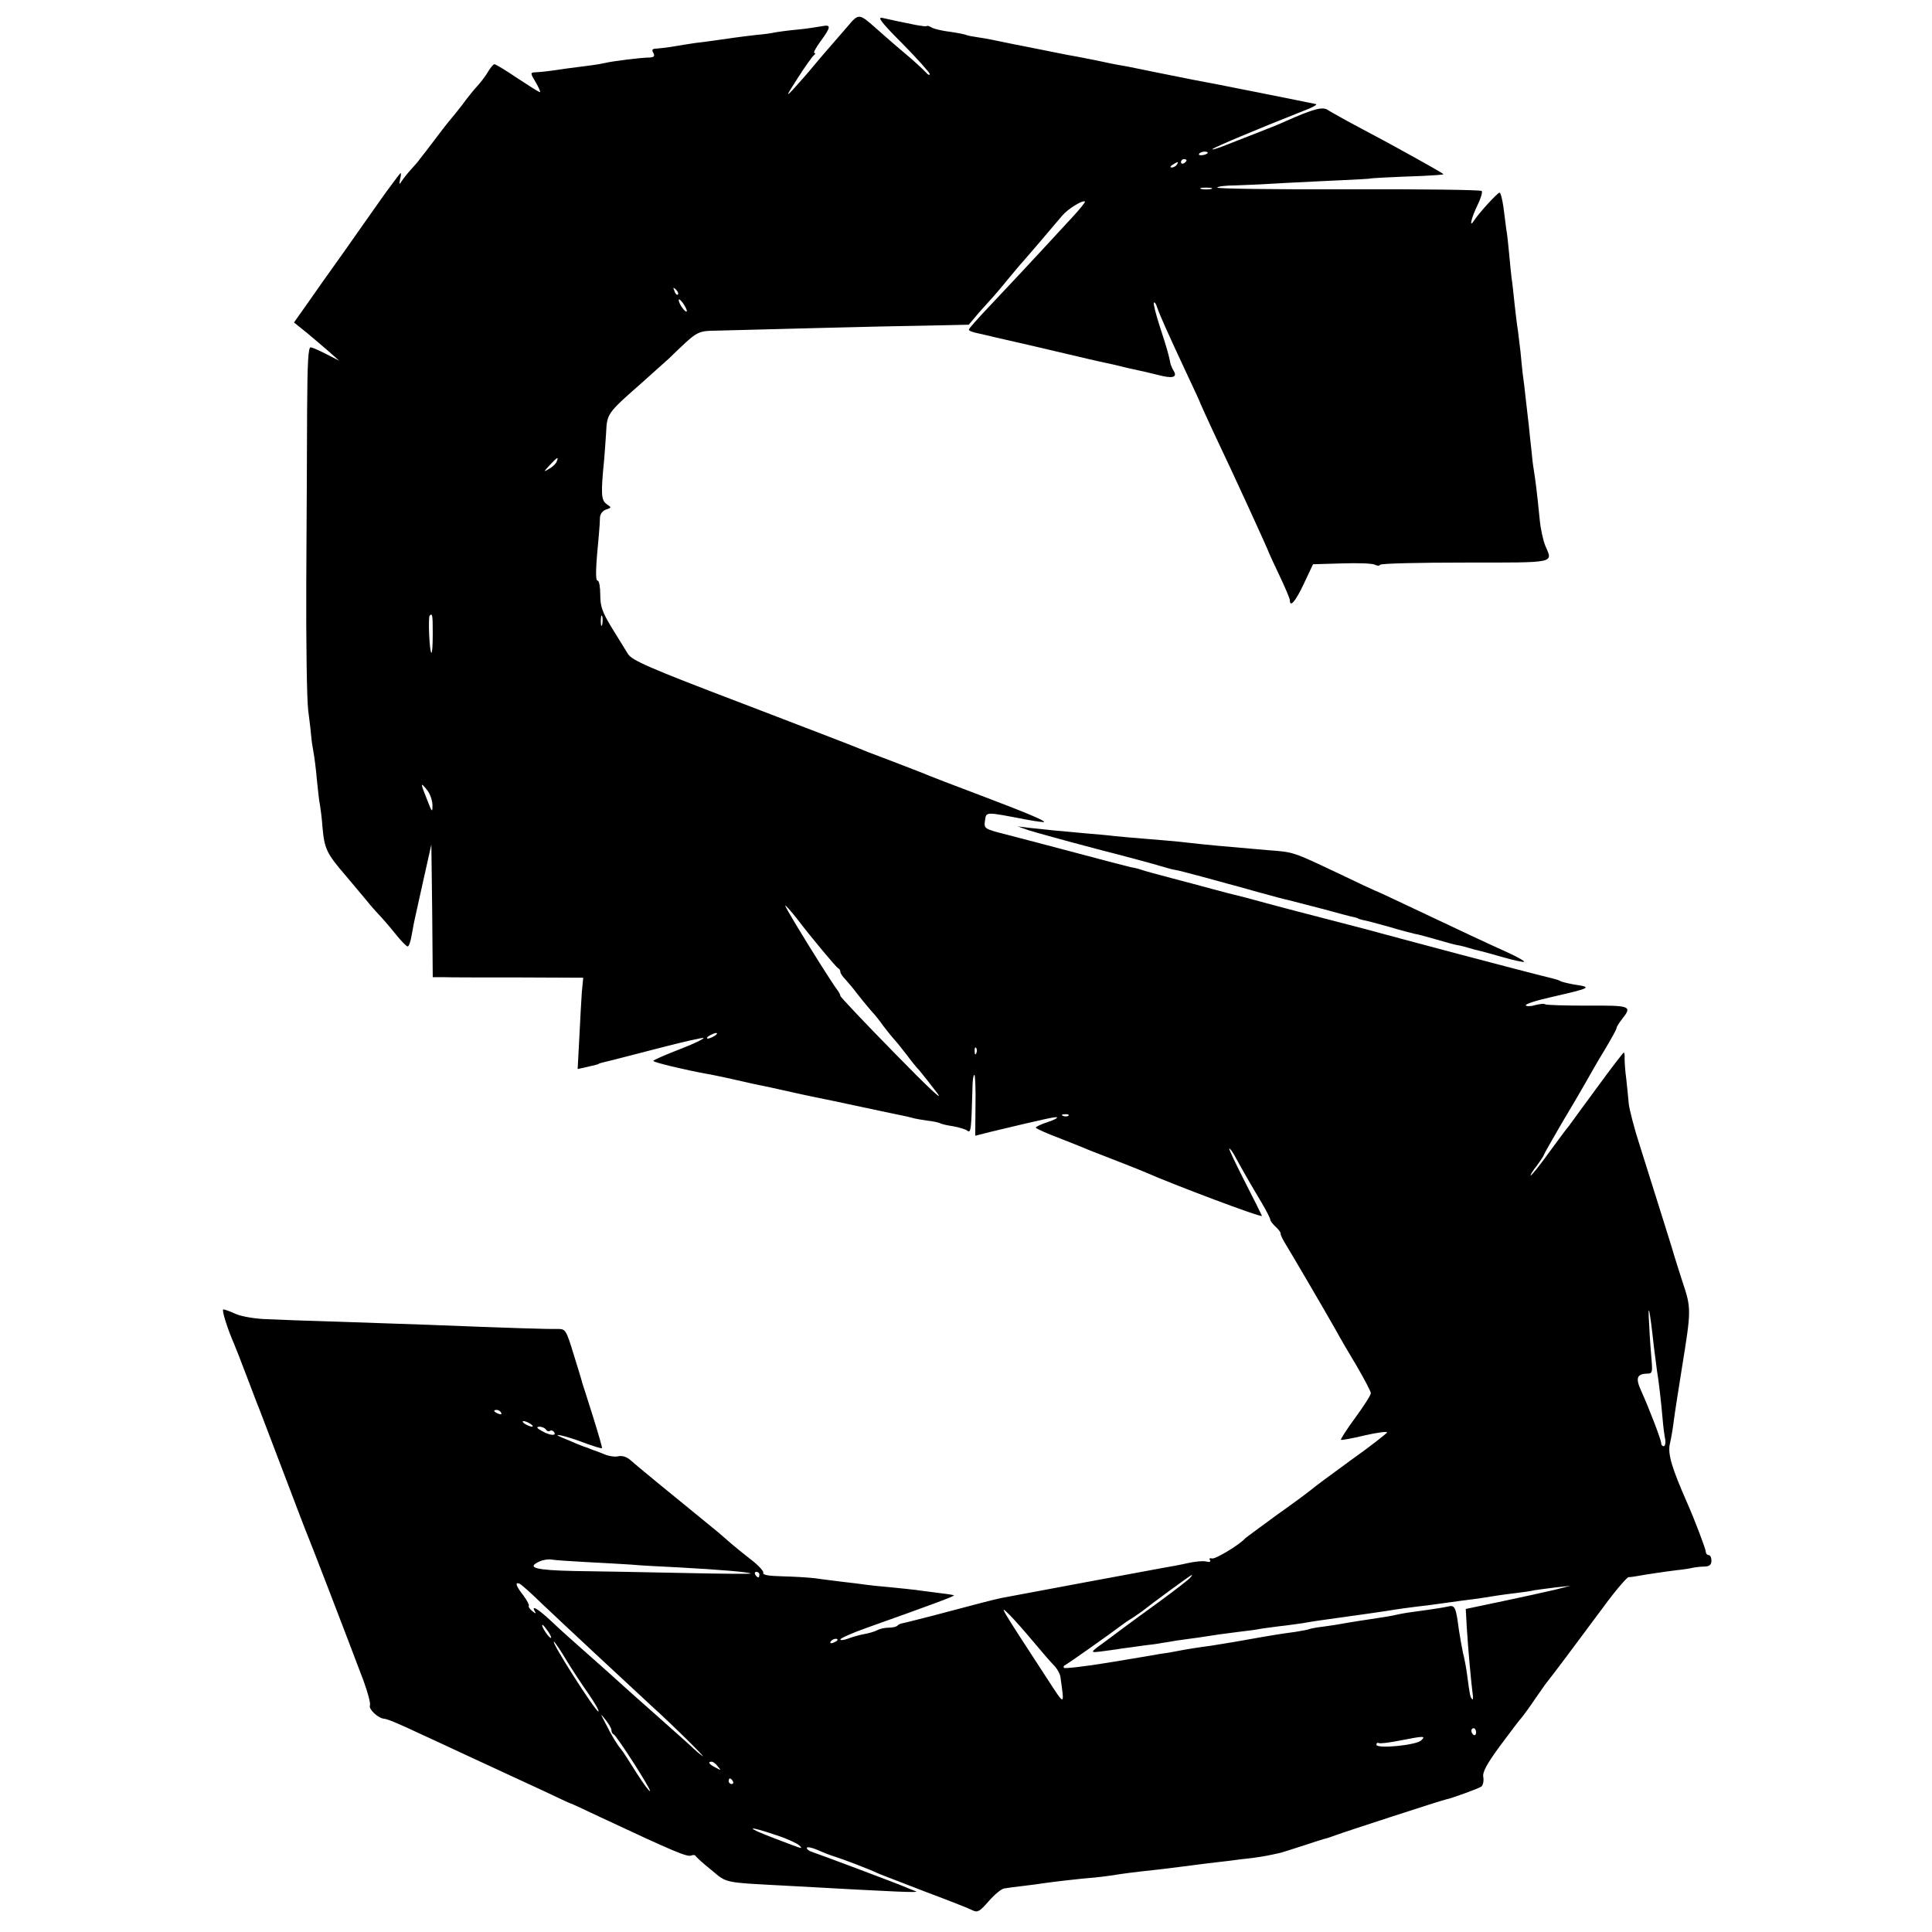
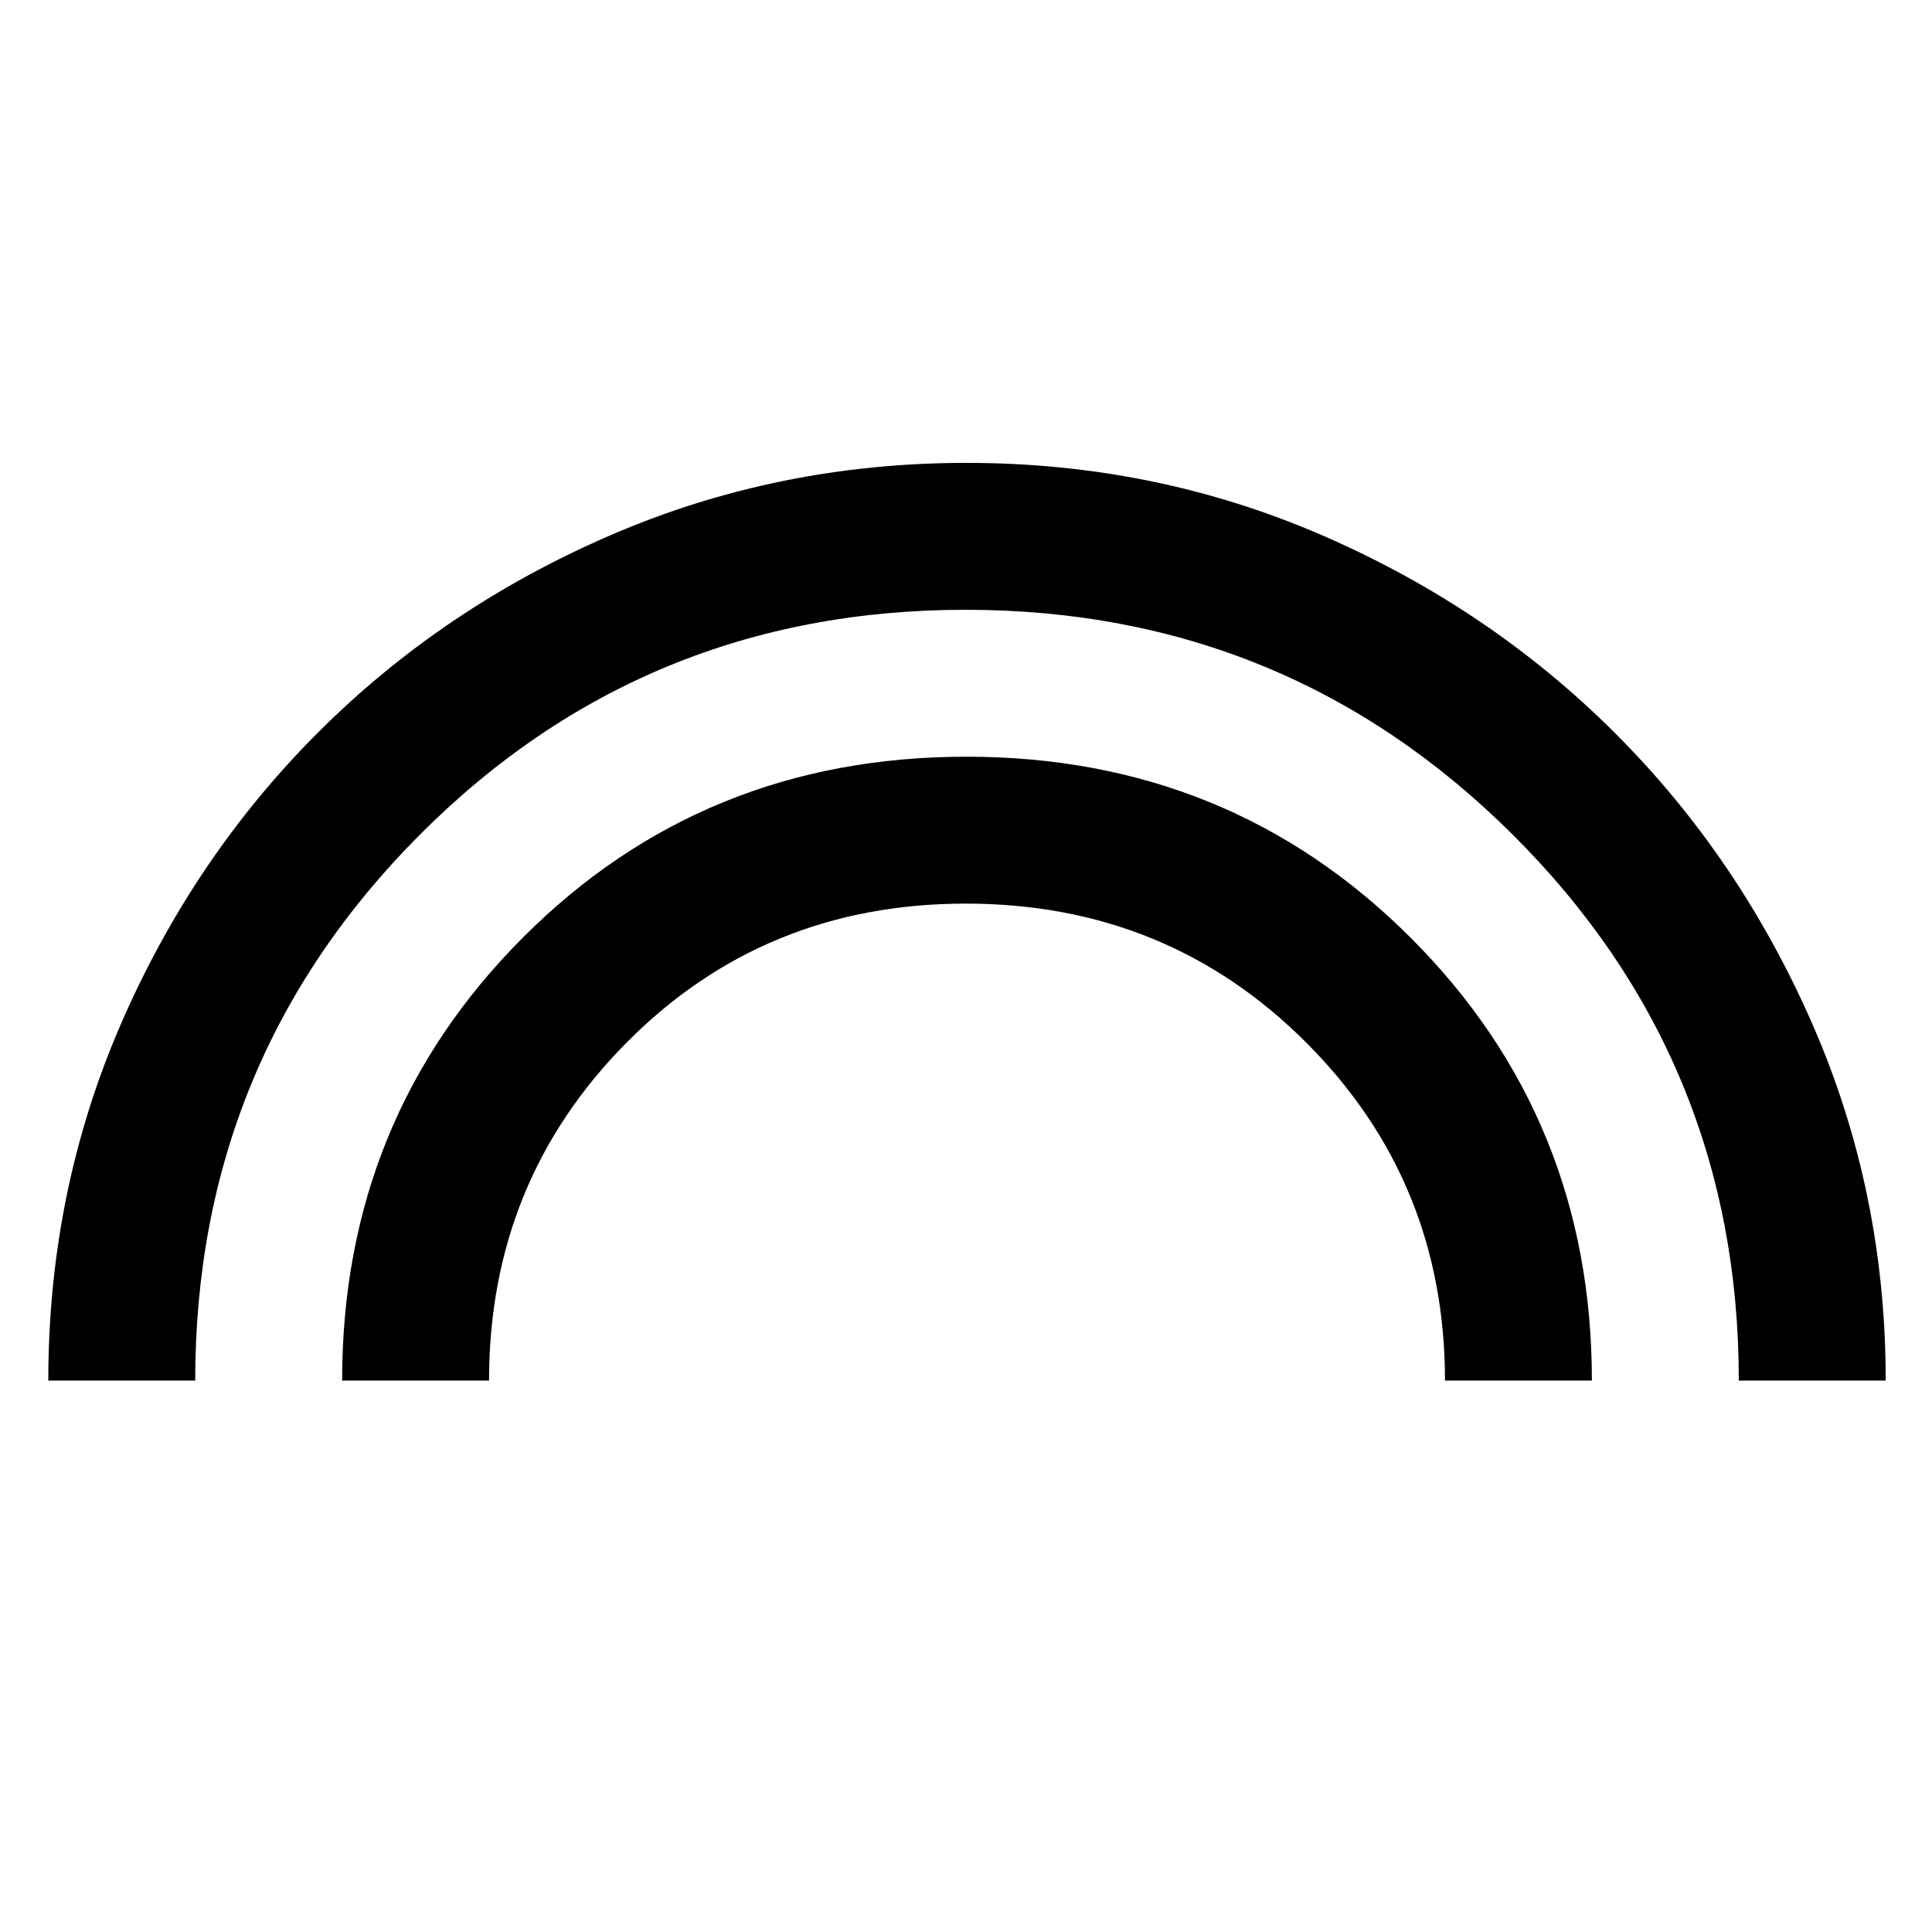
- <svg xmlns="http://www.w3.org/2000/svg" version="1.0" width="692pt" height="692pt" viewBox="0 0 692 692" preserveAspectRatio="xMidYMid meet">
-   <g transform="translate(0,692) scale(0.1,-0.1)" fill="#000000" stroke="none">
-     <path d="M3033 6822 c-23 -26 -49 -57 -59 -68 -11 -12 -37 -43 -59 -69 -22 -27 -55 -64 -73 -84 -29 -31 -26 -25 15 39 26 41 53 78 58 82 6 4 6 8 2 8 -5 0 5 19 22 42 38 52 39 61 4 54 -16 -3 -55 -9 -87 -12 -33 -3 -69 -8 -80 -10 -12 -3 -41 -7 -66 -9 -25 -3 -61 -7 -80 -10 -57 -8 -103 -15 -140 -19 -19 -3 -53 -8 -75 -12 -22 -4 -50 -7 -62 -8 -16 0 -20 -4 -13 -15 6 -12 3 -16 -13 -17 -30 0 -139 -14 -157 -19 -8 -2 -35 -7 -60 -10 -25 -3 -63 -8 -85 -11 -51 -8 -85 -12 -108 -13 -18 -1 -18 -3 2 -36 11 -19 18 -35 15 -35 -4 0 -40 23 -81 50 -41 28 -78 50 -82 50 -4 0 -14 -12 -23 -27 -9 -16 -27 -39 -40 -53 -13 -14 -36 -43 -52 -65 -17 -22 -33 -42 -36 -45 -3 -3 -28 -34 -55 -70 -27 -36 -54 -71 -60 -78 -5 -8 -20 -25 -32 -38 -12 -13 -27 -32 -33 -41 -10 -16 -11 -15 -7 5 3 12 4 22 2 22 -2 0 -26 -33 -55 -72 -28 -40 -93 -131 -143 -203 -51 -71 -113 -159 -138 -195 l-46 -65 46 -37 c25 -21 62 -52 81 -69 l35 -31 -45 23 c-25 13 -50 24 -57 25 -9 2 -12 -55 -13 -224 0 -125 -2 -402 -3 -617 -1 -214 2 -421 7 -460 5 -38 10 -81 11 -95 1 -14 5 -38 8 -55 3 -16 9 -61 12 -98 4 -37 8 -78 11 -90 2 -12 7 -48 9 -79 7 -79 15 -95 83 -174 32 -38 67 -80 78 -93 10 -13 28 -33 39 -45 11 -11 38 -42 59 -68 21 -27 42 -48 46 -48 5 0 11 19 15 43 4 23 9 49 11 57 2 8 16 71 31 140 l28 125 3 -237 2 -238 38 0 c20 -1 141 -1 269 -1 l232 -1 -5 -51 c-2 -29 -6 -102 -9 -164 l-6 -112 23 5 c39 9 53 12 53 14 0 1 9 3 20 6 11 2 95 24 188 48 92 24 167 41 167 38 0 -4 -40 -23 -90 -42 -49 -19 -90 -37 -90 -40 0 -5 113 -32 190 -46 14 -2 45 -9 70 -14 71 -16 91 -21 160 -35 36 -8 76 -17 90 -20 14 -3 45 -10 70 -15 25 -5 98 -20 162 -34 64 -14 128 -27 142 -30 15 -3 34 -7 44 -10 9 -3 34 -7 54 -10 21 -2 41 -7 45 -9 4 -3 26 -8 47 -11 22 -4 45 -11 51 -16 13 -10 14 6 18 148 0 28 3 52 7 52 3 0 5 -49 4 -109 l-1 -109 51 13 c196 47 238 56 242 53 2 -3 -14 -11 -36 -18 -22 -7 -40 -16 -40 -19 0 -3 40 -21 88 -39 48 -19 96 -38 107 -43 11 -4 56 -22 100 -39 44 -17 89 -35 100 -40 95 -42 415 -163 415 -155 0 1 -27 56 -60 120 -33 65 -59 119 -57 121 2 2 13 -13 24 -34 24 -44 49 -88 92 -160 17 -29 31 -56 31 -61 0 -4 9 -16 20 -26 10 -9 18 -20 17 -24 -1 -3 6 -17 14 -31 17 -27 154 -261 187 -320 10 -19 42 -74 71 -122 28 -48 51 -92 51 -98 0 -7 -25 -46 -55 -87 -31 -42 -54 -78 -52 -80 2 -2 41 5 86 16 45 10 81 15 79 10 -2 -4 -59 -49 -128 -98 -69 -50 -132 -97 -140 -104 -8 -7 -64 -49 -125 -92 -60 -44 -112 -82 -115 -85 -20 -23 -108 -76 -119 -72 -8 2 -11 0 -7 -6 4 -6 -2 -8 -14 -5 -10 3 -41 0 -67 -6 -26 -6 -64 -13 -83 -16 -28 -5 -512 -95 -585 -109 -25 -5 -112 -28 -240 -62 -55 -14 -105 -27 -112 -28 -7 -1 -16 -5 -19 -9 -4 -4 -18 -7 -31 -7 -14 0 -32 -4 -41 -9 -9 -5 -30 -11 -47 -14 -16 -3 -42 -10 -57 -16 -16 -6 -28 -7 -28 -3 0 4 42 23 93 41 236 84 317 114 314 117 -1 1 -25 5 -52 8 -28 4 -65 8 -83 11 -19 2 -61 7 -95 10 -34 3 -73 7 -87 9 -14 2 -50 7 -80 10 -30 4 -75 9 -100 13 -25 3 -78 6 -118 7 -48 1 -71 5 -68 12 2 6 -17 27 -43 47 -26 20 -59 47 -73 59 -14 13 -35 30 -46 40 -182 148 -301 246 -316 260 -12 10 -28 15 -41 12 -11 -3 -34 0 -50 7 -17 7 -33 13 -37 14 -5 2 -10 4 -13 5 -3 1 -8 3 -12 5 -5 1 -21 7 -38 14 -16 7 -39 17 -50 21 -48 20 9 8 70 -15 37 -14 69 -24 71 -22 2 1 -13 52 -32 113 -19 60 -36 114 -38 119 -1 6 -15 52 -31 103 -28 91 -29 92 -59 92 -29 -1 -164 3 -466 15 -74 2 -218 8 -320 11 -102 3 -216 7 -255 9 -38 1 -87 9 -109 18 -21 10 -42 17 -46 17 -7 0 14 -68 39 -125 5 -11 23 -58 41 -105 18 -47 36 -94 40 -105 5 -11 45 -117 90 -235 45 -118 85 -224 90 -235 8 -18 136 -350 202 -525 15 -41 26 -81 23 -89 -5 -13 29 -45 50 -47 13 -1 49 -16 132 -55 37 -17 100 -46 138 -64 156 -72 194 -90 294 -136 57 -27 104 -49 106 -49 2 0 49 -22 106 -49 265 -124 310 -143 325 -137 7 3 14 2 16 -2 2 -4 27 -27 56 -50 58 -48 38 -44 282 -57 394 -22 466 -25 450 -19 -8 3 -24 9 -35 14 -27 12 -315 120 -337 127 -10 3 -18 9 -18 14 0 5 17 2 38 -7 20 -9 48 -20 62 -24 29 -9 126 -46 155 -60 11 -5 88 -34 170 -66 83 -31 159 -61 170 -67 16 -8 25 -3 56 33 21 24 46 45 56 46 10 2 41 6 68 9 28 3 61 8 75 10 26 4 137 17 180 20 14 1 43 5 65 8 35 6 73 11 175 22 46 6 115 14 158 20 23 3 61 7 85 10 23 3 60 8 82 10 37 5 59 9 103 19 9 3 46 14 82 26 36 12 70 23 75 24 6 1 24 7 40 13 29 11 385 127 395 128 17 3 117 39 126 46 6 5 9 20 7 33 -4 18 11 46 60 113 36 48 71 95 79 103 7 9 27 36 43 60 17 25 36 51 42 60 16 19 106 139 206 274 43 59 84 106 90 107 7 0 21 2 32 4 27 5 93 15 141 21 21 2 48 6 59 9 11 2 30 4 43 4 15 1 22 7 22 21 0 11 -4 20 -10 20 -5 0 -10 5 -10 11 0 10 -40 115 -66 174 -56 127 -71 177 -63 213 5 21 11 57 14 82 3 25 17 113 30 195 33 204 33 209 1 305 -15 47 -29 90 -30 95 -2 9 -43 139 -122 390 -20 61 -37 128 -40 150 -2 22 -6 63 -9 90 -4 28 -6 60 -6 73 1 12 -1 22 -3 22 -2 0 -46 -57 -97 -127 -52 -71 -97 -132 -101 -138 -5 -5 -36 -47 -69 -92 -33 -46 -63 -83 -66 -83 -3 0 6 15 21 34 14 19 26 37 26 40 0 2 28 51 61 108 34 57 73 123 87 148 14 25 44 78 68 117 24 40 44 76 44 80 0 5 9 19 20 33 37 47 31 49 -125 48 -80 0 -148 2 -151 5 -3 3 -19 1 -35 -3 -16 -5 -31 -5 -34 -1 -2 5 39 18 93 30 144 33 146 35 78 45 -21 4 -42 9 -47 12 -5 3 -17 7 -26 9 -27 6 -238 61 -328 85 -44 12 -138 37 -210 56 -71 19 -137 37 -145 39 -8 2 -69 18 -135 35 -66 17 -162 42 -213 56 -51 14 -100 27 -110 29 -9 2 -44 11 -77 20 -33 9 -100 27 -150 40 -49 13 -97 26 -105 29 -8 3 -26 8 -40 10 -14 3 -101 26 -195 51 -93 25 -206 54 -251 66 -79 20 -80 21 -76 50 5 32 -1 32 145 4 37 -7 67 -11 67 -9 0 6 -64 33 -225 94 -88 33 -187 71 -220 85 -33 13 -91 35 -130 50 -38 14 -79 30 -90 35 -11 5 -198 77 -415 160 -339 129 -397 155 -411 178 -9 15 -35 57 -58 94 -34 56 -41 76 -41 118 0 27 -4 50 -9 50 -9 0 -8 41 4 165 2 22 4 50 4 62 1 13 10 24 22 28 20 7 20 7 1 20 -19 14 -20 38 -8 160 2 22 5 65 7 96 3 66 5 70 119 170 46 41 93 83 105 94 109 105 99 99 183 101 42 1 199 5 347 9 149 4 332 8 407 9 l138 3 37 44 c21 23 45 50 53 59 8 9 32 37 53 63 21 25 43 52 50 59 10 11 69 80 142 166 20 24 74 57 81 50 2 -2 -19 -28 -47 -58 -161 -175 -232 -250 -296 -318 -40 -42 -73 -79 -73 -83 0 -4 17 -10 38 -14 20 -5 42 -9 47 -11 12 -3 141 -32 174 -40 13 -3 51 -12 85 -20 34 -8 72 -17 85 -20 12 -3 53 -12 90 -20 36 -9 75 -18 86 -20 11 -2 44 -10 73 -17 52 -14 71 -9 55 16 -4 6 -8 17 -10 22 -8 40 -14 59 -38 133 -15 46 -25 86 -22 88 3 3 8 -5 12 -18 9 -26 34 -83 106 -237 27 -57 49 -105 49 -107 0 -1 21 -47 46 -101 72 -151 197 -424 199 -433 1 -3 18 -40 38 -82 20 -42 37 -82 37 -88 0 -28 21 -3 50 59 l33 70 104 3 c58 2 111 0 118 -5 8 -4 16 -4 18 0 3 5 141 8 306 8 329 0 313 -3 286 60 -8 20 -17 61 -20 93 -10 102 -16 146 -21 177 -3 17 -7 50 -9 75 -3 25 -7 63 -9 85 -3 22 -7 65 -11 95 -3 30 -8 71 -11 91 -2 20 -6 56 -8 80 -3 24 -7 58 -9 74 -3 17 -8 59 -12 95 -4 36 -8 79 -11 95 -2 17 -6 57 -9 90 -3 33 -7 71 -10 85 -2 14 -6 49 -10 78 -4 28 -10 52 -14 52 -7 0 -75 -74 -92 -101 -18 -28 -9 11 13 56 12 24 19 48 15 51 -4 4 -218 7 -477 6 -258 -1 -470 2 -470 6 0 4 30 8 68 8 37 1 119 5 182 9 63 3 156 8 205 10 50 2 90 5 90 5 0 2 85 6 193 10 39 2 72 4 72 6 0 2 -52 32 -165 94 -16 9 -75 41 -130 70 -55 29 -108 59 -119 66 -19 13 -51 4 -151 -40 -16 -8 -59 -25 -95 -39 -36 -14 -90 -35 -120 -47 -30 -12 -51 -18 -47 -14 7 7 147 66 326 137 30 11 50 22 45 24 -12 3 -402 81 -439 87 -16 3 -75 15 -130 26 -55 11 -111 23 -125 25 -14 2 -59 11 -100 20 -41 8 -86 17 -100 19 -14 3 -50 10 -80 16 -30 6 -64 13 -75 15 -11 2 -42 8 -70 14 -27 6 -68 14 -90 17 -21 3 -42 7 -45 9 -4 2 -29 7 -56 11 -27 3 -57 10 -66 15 -10 6 -18 8 -18 6 0 -3 -19 0 -42 4 -24 5 -54 11 -68 14 -14 3 -36 8 -50 11 -19 4 -2 -18 73 -93 53 -54 97 -103 97 -108 0 -6 -6 -3 -13 5 -7 8 -41 40 -77 70 -36 30 -79 68 -97 84 -68 60 -66 60 -110 8z m1292 -451 c-9 -8 -36 -10 -30 -2 2 4 11 8 20 8 8 0 13 -3 10 -6z m-75 -25 c0 -3 -4 -8 -10 -11 -5 -3 -10 -1 -10 4 0 6 5 11 10 11 6 0 10 -2 10 -4z m-35 -16 c-3 -5 -12 -10 -18 -10 -7 0 -6 4 3 10 19 12 23 12 15 0z m123 -87 c-10 -2 -26 -2 -35 0 -10 3 -2 5 17 5 19 0 27 -2 18 -5z m-1910 -378 c-3 -3 -9 2 -12 12 -6 14 -5 15 5 6 7 -7 10 -15 7 -18z m32 -59 c0 -5 -7 -1 -15 10 -8 10 -14 24 -14 29 0 6 6 1 14 -9 8 -11 15 -24 15 -30z m-466 -539 c-2 -7 -14 -19 -27 -26 -21 -13 -21 -12 2 13 27 29 33 32 25 13z m-444 -619 c0 -39 -2 -69 -5 -66 -7 6 -12 127 -6 133 10 10 11 3 11 -67z m607 35 c-3 -10 -5 -4 -5 12 0 17 2 24 5 18 2 -7 2 -21 0 -30z m-608 -648 c0 -27 -2 -24 -19 20 -25 62 -25 66 0 35 11 -14 19 -38 19 -55z m1309 -410 c43 -57 138 -171 144 -173 5 -2 8 -8 8 -13 0 -5 8 -17 18 -27 9 -10 28 -32 42 -51 14 -18 36 -45 50 -61 14 -15 34 -40 44 -55 11 -14 28 -36 39 -48 11 -12 31 -38 46 -57 14 -19 34 -44 44 -54 9 -11 38 -47 63 -80 28 -37 -32 19 -149 139 -108 110 -197 204 -197 208 0 4 -5 13 -10 20 -19 23 -178 278 -187 302 -4 9 20 -18 45 -50z m-298 -415 c-8 -5 -19 -10 -25 -10 -5 0 -3 5 5 10 8 5 20 10 25 10 6 0 3 -5 -5 -10z m937 -62 c-3 -8 -6 -5 -6 6 -1 11 2 17 5 13 3 -3 4 -12 1 -19z m330 -224 c-3 -3 -12 -4 -19 -1 -8 3 -5 6 6 6 11 1 17 -2 13 -5z m2097 -829 c4 -33 9 -71 11 -85 6 -33 15 -114 20 -171 2 -25 6 -58 9 -72 3 -15 0 -27 -5 -27 -5 0 -9 5 -9 11 0 11 -40 117 -72 188 -21 46 -15 61 25 61 14 0 16 7 13 43 -2 23 -7 83 -9 132 -6 92 2 58 17 -80z m-4129 -235 c3 -6 -1 -7 -9 -4 -18 7 -21 14 -7 14 6 0 13 -4 16 -10z m105 -40 c8 -5 11 -10 5 -10 -5 0 -17 5 -25 10 -8 5 -10 10 -5 10 6 0 17 -5 25 -10z m55 -20 c4 -6 10 -8 15 -5 5 3 11 1 15 -5 9 -14 -16 -12 -45 5 -18 10 -20 14 -8 15 9 0 20 -5 23 -10z m145 -475 c58 -3 130 -7 160 -9 30 -3 107 -7 170 -10 147 -8 254 -17 259 -22 2 -2 -108 -1 -245 2 -137 3 -312 6 -388 7 -139 3 -172 12 -124 34 13 6 32 9 43 7 11 -2 67 -6 125 -9z m620 -45 c0 -5 -2 -10 -4 -10 -3 0 -8 5 -11 10 -3 6 -1 10 4 10 6 0 11 -4 11 -10z m1542 -12 c-6 -7 -54 -44 -107 -83 -53 -38 -111 -81 -130 -95 -18 -14 -45 -33 -59 -44 -65 -47 -64 -46 -21 -41 22 3 54 7 70 10 17 2 53 7 80 11 28 3 57 7 65 9 8 1 33 5 55 9 22 3 58 8 80 11 49 8 85 13 149 21 27 3 57 7 66 9 9 2 41 6 71 10 30 3 68 9 84 11 17 3 41 7 55 9 139 19 263 37 278 40 11 2 43 6 73 10 30 3 65 8 79 10 14 2 50 7 80 11 30 4 64 8 75 10 42 7 82 13 125 18 25 3 54 7 65 10 11 2 45 6 75 10 l55 6 -55 -14 c-30 -7 -115 -26 -187 -41 l-133 -28 4 -71 c5 -80 16 -199 21 -235 2 -13 1 -21 -2 -17 -7 7 -8 11 -18 86 -3 25 -10 61 -15 80 -4 19 -11 58 -15 85 -10 78 -14 87 -38 81 -12 -3 -44 -8 -72 -12 -68 -9 -87 -12 -110 -17 -19 -5 -59 -11 -139 -23 -21 -3 -48 -8 -60 -10 -11 -2 -41 -7 -65 -10 -25 -3 -47 -7 -51 -9 -3 -2 -26 -6 -50 -10 -59 -8 -78 -11 -185 -30 -49 -9 -103 -17 -120 -20 -32 -4 -85 -12 -125 -20 -14 -3 -38 -7 -55 -9 -16 -3 -99 -17 -184 -31 -85 -14 -157 -22 -160 -19 -3 4 -1 8 4 10 9 4 166 115 200 141 6 5 23 17 40 27 16 11 34 23 40 28 26 21 170 127 174 127 2 1 -1 -5 -7 -11z m-2320 -93 c78 -74 296 -277 387 -361 84 -76 208 -199 186 -183 -11 8 -24 19 -30 25 -5 6 -71 64 -145 130 -74 65 -141 126 -150 134 -9 8 -49 44 -90 80 -41 36 -97 86 -124 112 -49 46 -75 61 -60 36 5 -9 2 -8 -9 1 -10 8 -15 16 -13 19 3 2 -6 19 -19 37 -26 33 -32 49 -15 43 5 -1 42 -34 82 -73z m1759 -135 c30 -36 63 -74 74 -85 11 -11 21 -29 23 -40 15 -108 18 -108 -49 -5 -171 262 -173 266 -132 225 16 -16 54 -59 84 -95z m-1736 34 c9 -15 12 -23 6 -20 -11 7 -35 46 -28 46 3 0 12 -12 22 -26z m1035 -28 c0 -2 -7 -7 -16 -10 -8 -3 -12 -2 -9 4 6 10 25 14 25 6z m-974 -68 c21 -35 58 -91 82 -125 24 -35 40 -63 35 -63 -11 1 -170 250 -159 250 2 0 22 -28 42 -62z m164 -255 c0 -6 3 -13 8 -15 11 -5 135 -198 130 -203 -2 -3 -24 27 -49 66 -24 39 -48 76 -54 83 -15 18 -33 47 -55 91 -21 40 -21 40 -1 15 11 -14 21 -30 21 -37z m3097 -8 c0 -8 -4 -12 -9 -9 -4 3 -8 9 -8 15 0 5 4 9 8 9 5 0 9 -7 9 -15z m-197 -29 c-18 -17 -160 -31 -160 -15 0 5 3 8 8 6 4 -3 36 1 72 8 92 18 98 18 80 1z m-2519 -93 c13 -15 12 -15 -8 -4 -24 12 -29 21 -14 21 5 0 15 -7 22 -17z m54 -53 c3 -5 1 -10 -4 -10 -6 0 -11 5 -11 10 0 6 2 10 4 10 3 0 8 -4 11 -10z m158 -194 c37 -12 73 -29 80 -36 13 -14 20 -16 -93 27 -105 40 -96 46 13 9z" />
-     <path d="M3685 3946 c22 -7 130 -37 240 -66 110 -28 216 -57 235 -63 19 -6 42 -12 50 -13 8 -1 51 -12 95 -24 44 -12 87 -24 95 -26 8 -2 56 -15 105 -29 50 -14 99 -27 110 -29 11 -3 65 -17 120 -31 55 -15 107 -29 115 -30 8 -2 15 -4 15 -5 0 -1 7 -3 15 -5 8 -1 50 -12 93 -24 43 -13 86 -24 95 -26 9 -1 42 -10 73 -19 31 -9 66 -19 78 -21 13 -2 31 -7 41 -10 10 -3 27 -8 37 -10 10 -2 49 -13 88 -24 38 -11 72 -18 74 -16 2 3 -25 18 -60 34 -67 30 -152 70 -353 165 -65 31 -119 56 -121 56 -1 0 -63 29 -136 64 -159 75 -154 74 -249 81 -161 14 -212 18 -315 30 -22 2 -74 7 -115 10 -41 3 -93 8 -115 10 -22 3 -69 7 -105 10 -81 7 -153 14 -205 20 l-40 5 40 -14z" />
-   </g>
+ <svg xmlns="http://www.w3.org/2000/svg" height="48" viewBox="0 96 960 960" width="48">
+   <path d="M24 782q0-94 36-177t98-145q62-62 145.225-98t177-36Q574 326 657 362t145.095 97.857q62.095 61.857 98.5 145.056Q937 688.112 937 782h-73q0-159.344-112.244-271.172Q639.513 399 479.756 399 320 399 208.5 510.879 97 622.758 97 782H24Zm146 0q0-130 89.692-220t220.5-90Q611 472 701 562t90 220h-73q0-99-69-168t-169.092-69q-100.092 0-168.5 69T243 782h-73Z" />
</svg>
